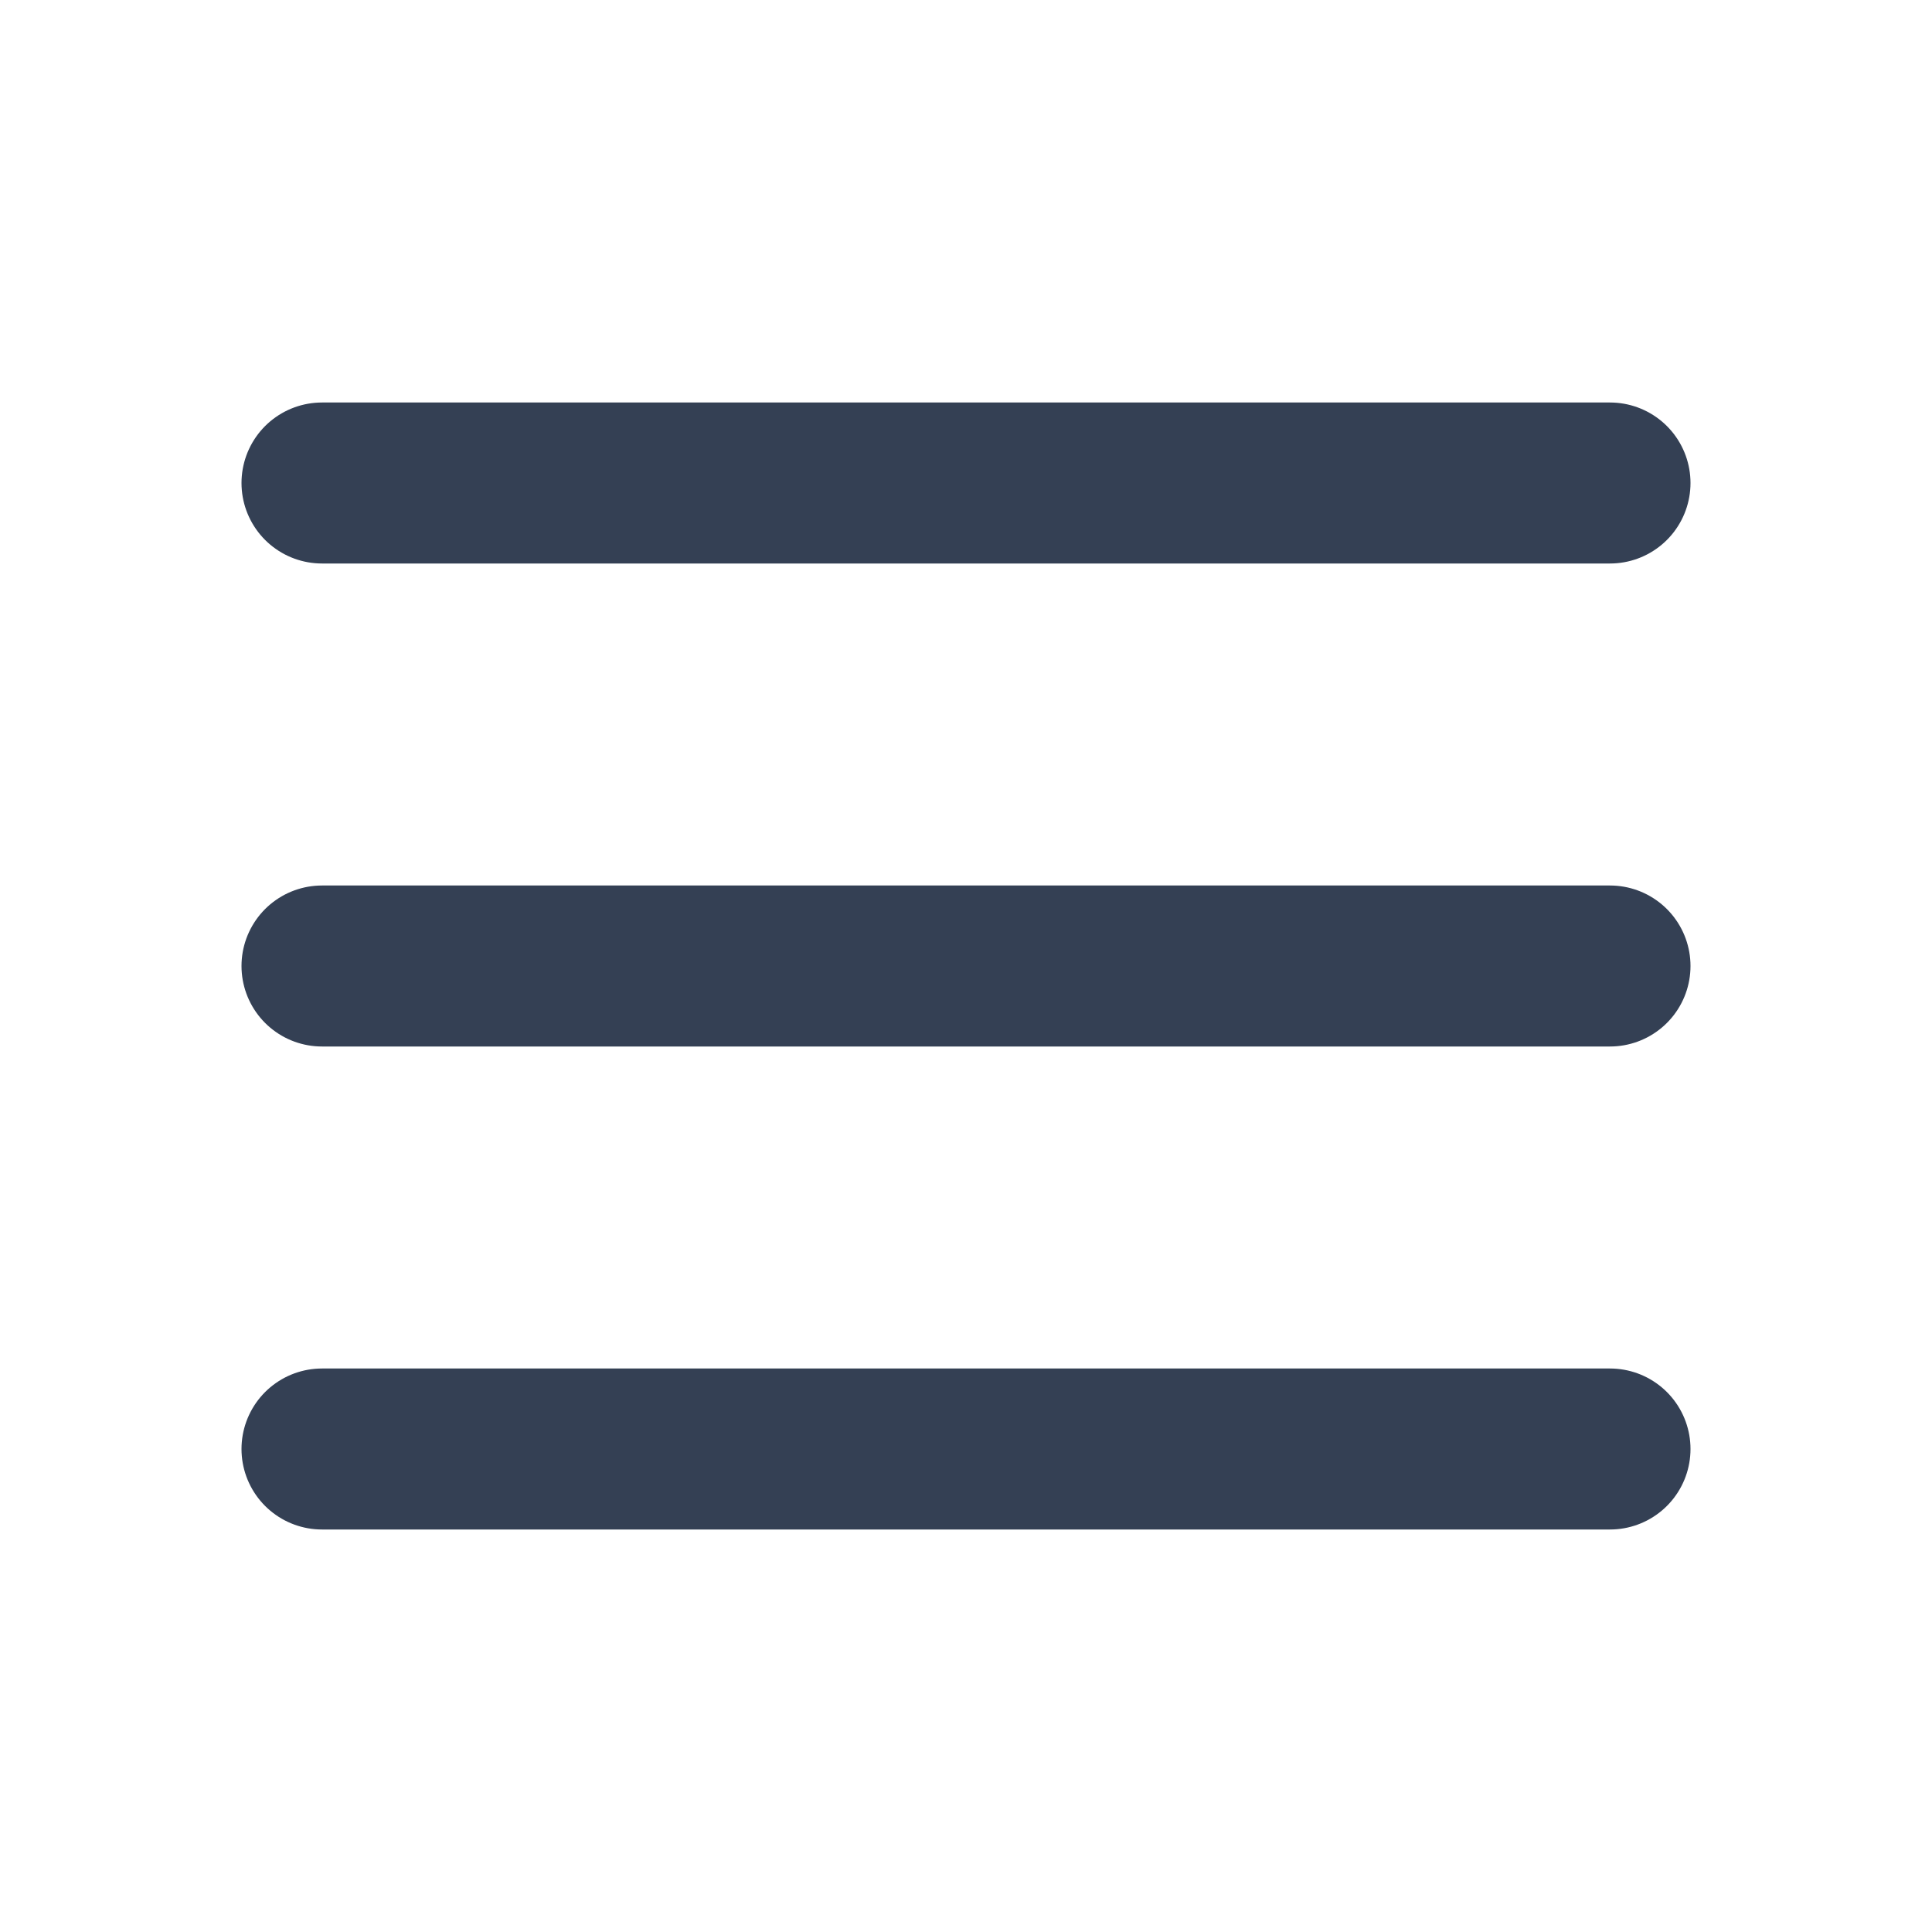
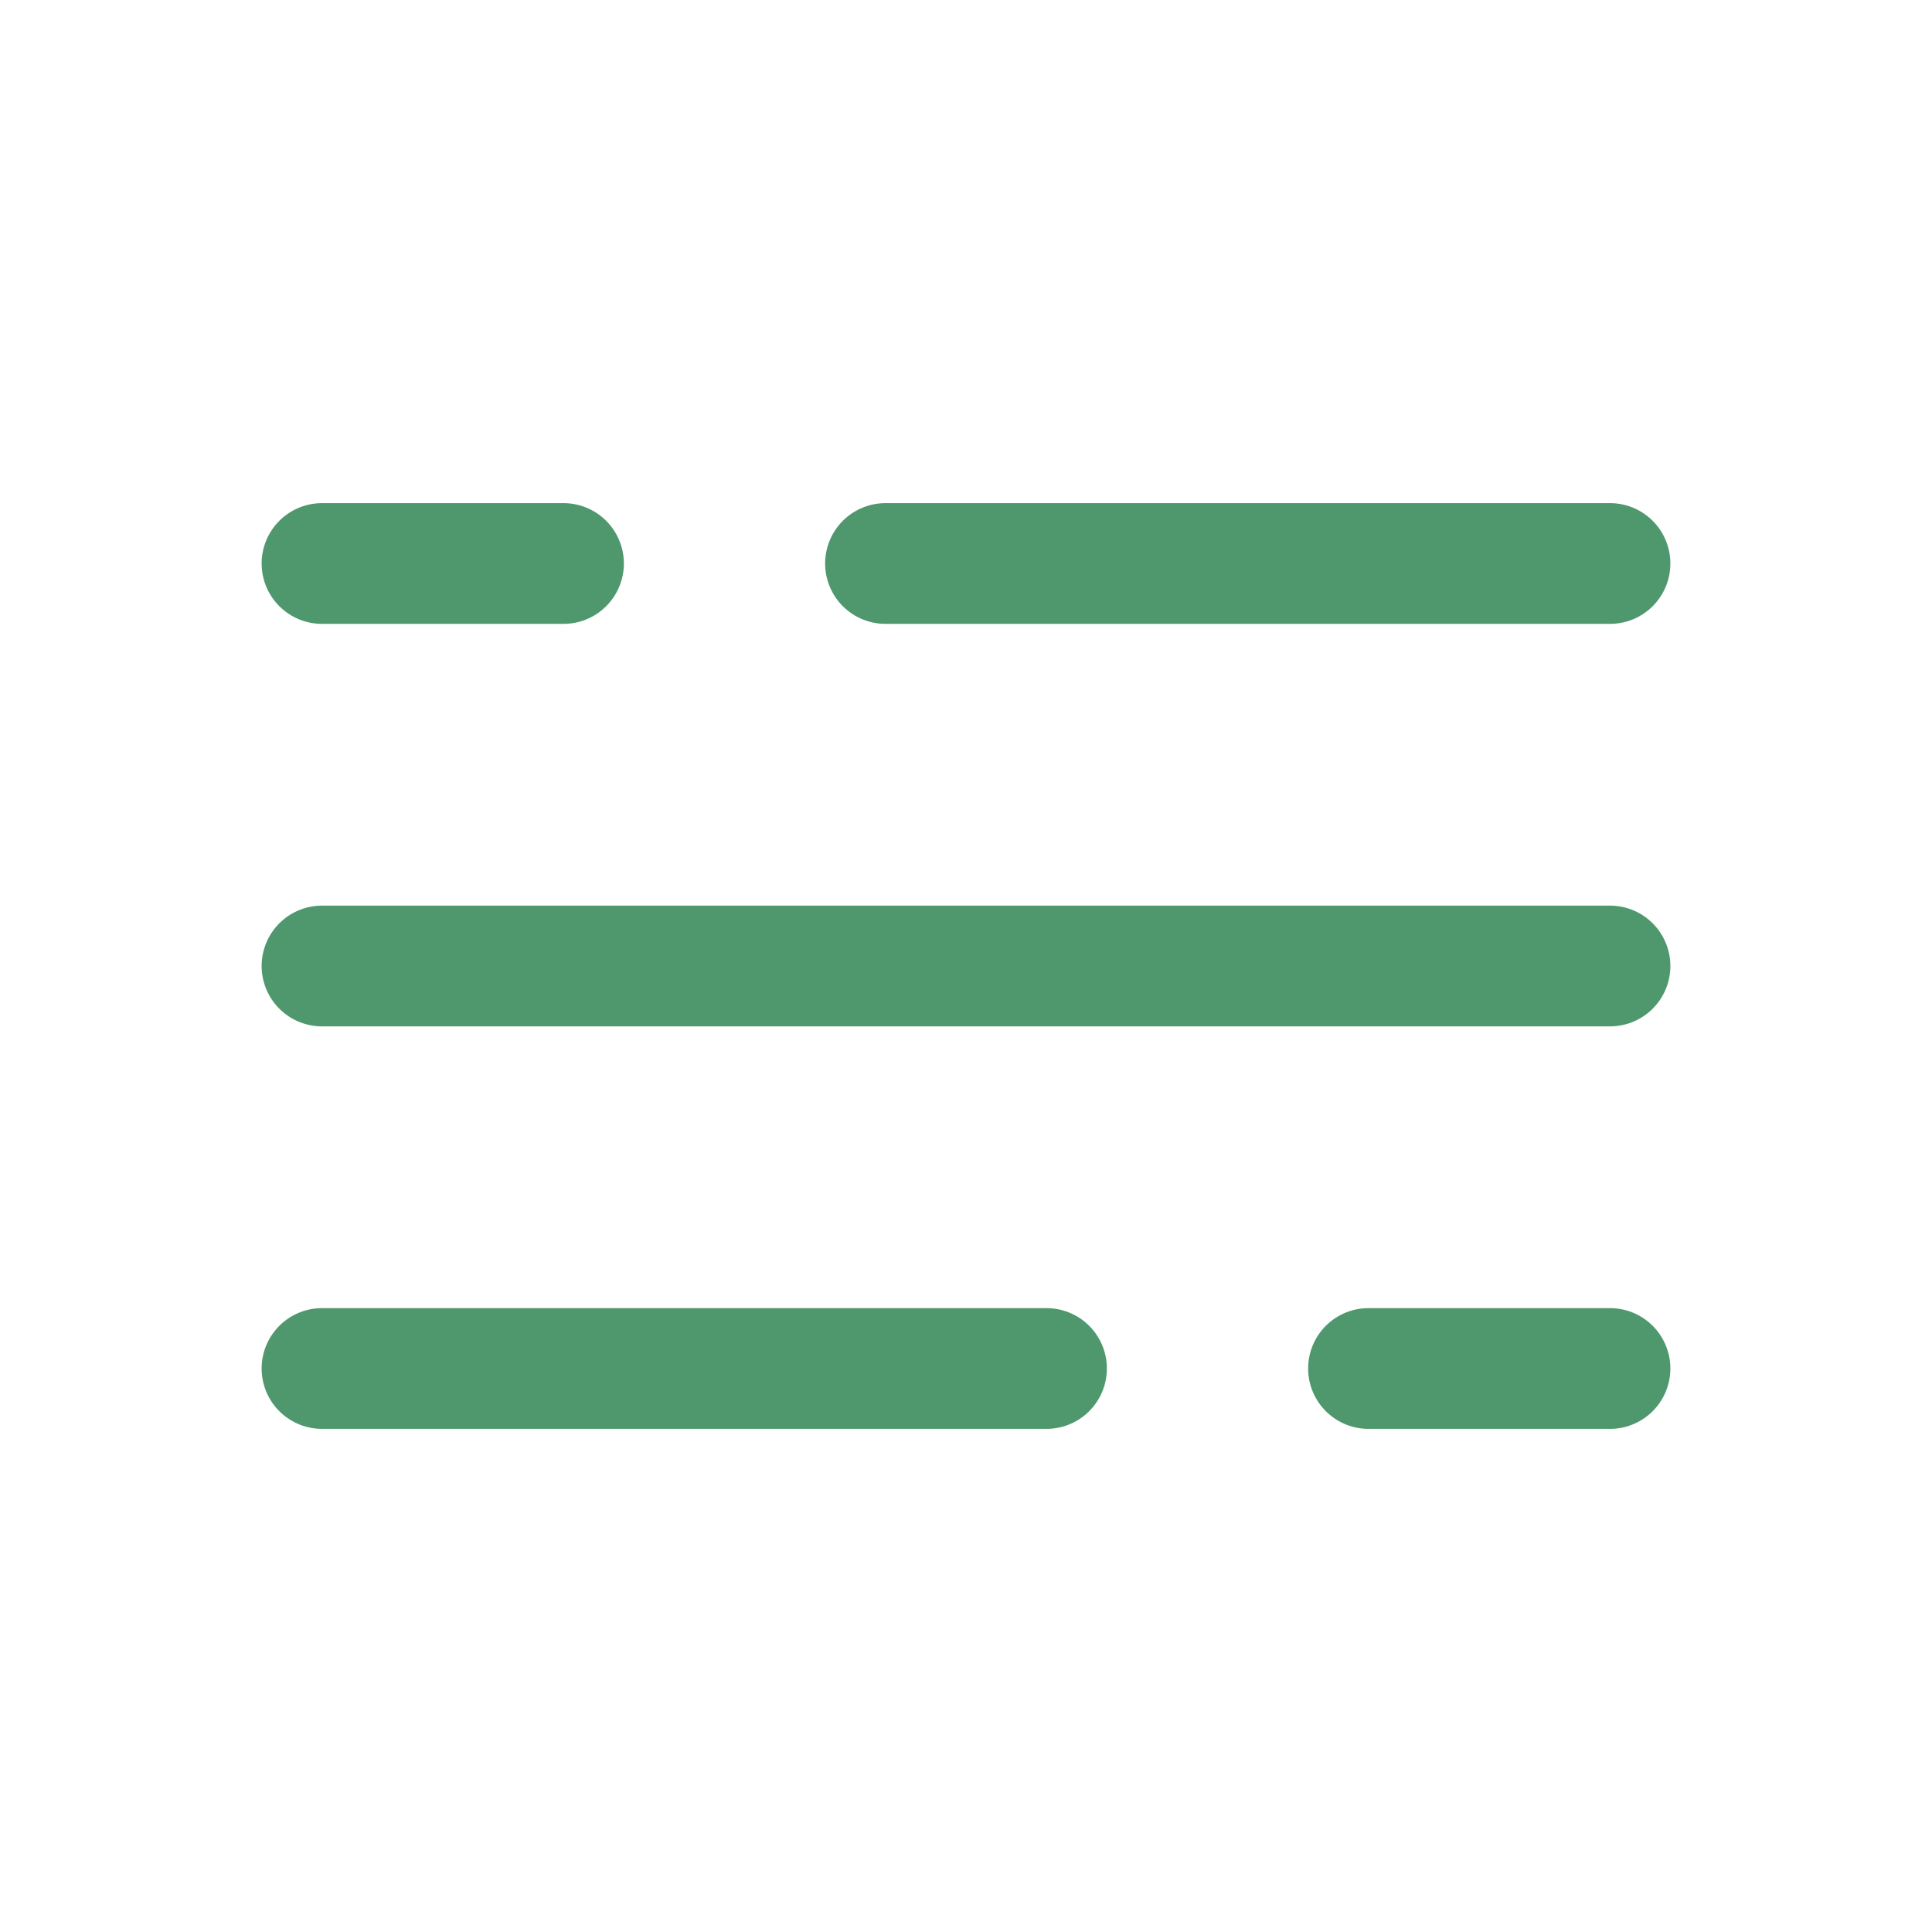
<svg xmlns="http://www.w3.org/2000/svg" width="800px" height="800px" viewBox="0 0 24 24" fill="none">
  <g id="SVGRepo_bgCarrier" stroke-width="0" />
  <g id="SVGRepo_tracerCarrier" stroke-linecap="round" stroke-linejoin="round" />
  <g id="SVGRepo_iconCarrier">
-     <path d="M4 18L20 18" stroke="#344054" stroke-width="2" stroke-linecap="round" />
-     <path d="M4 12L20 12" stroke="#344054" stroke-width="2" stroke-linecap="round" />
-     <path d="M4 6L20 6" stroke="#344054" stroke-width="2" stroke-linecap="round" />
+     <path d="M4 7L7 7M20 7L11 7" stroke="#4f986e" stroke-width="1.5" stroke-linecap="round" />
+     <path d="M20 17H17M4 17L13 17" stroke="#4f986e" stroke-width="1.5" stroke-linecap="round" />
+     <path d="M4 12H7L20 12" stroke="#4f986e" stroke-width="1.5" stroke-linecap="round" />
  </g>
</svg>
